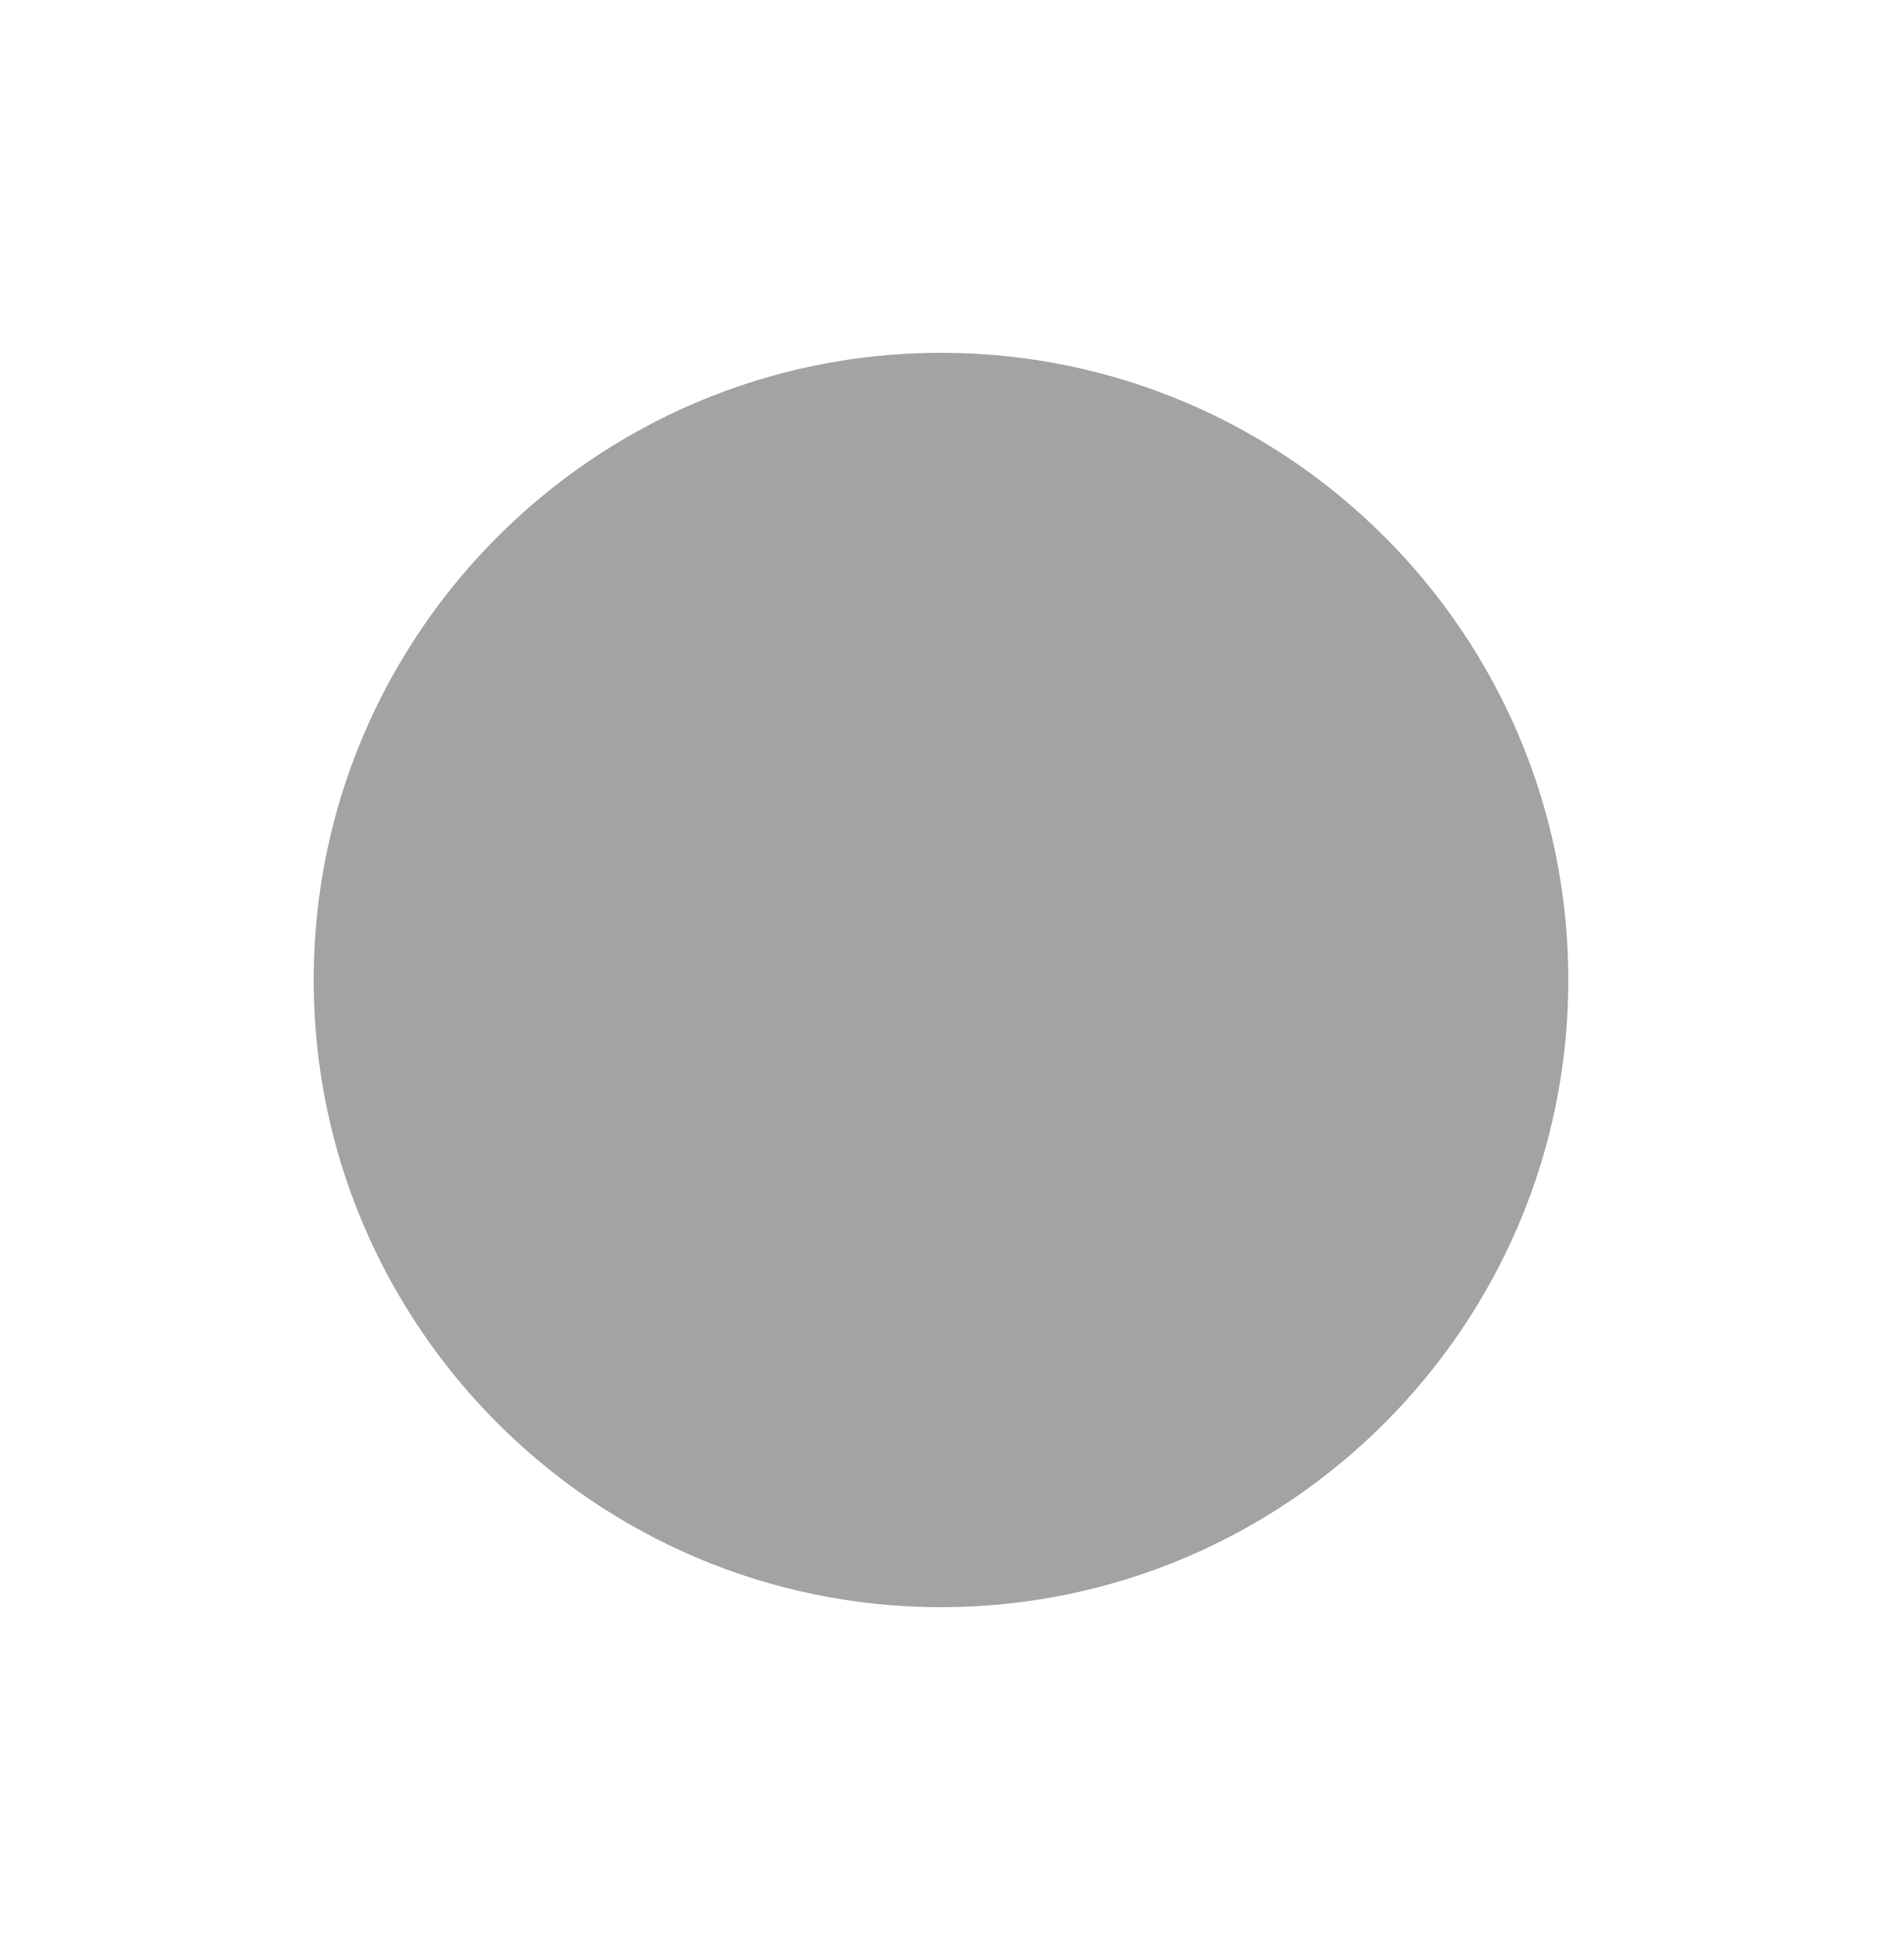
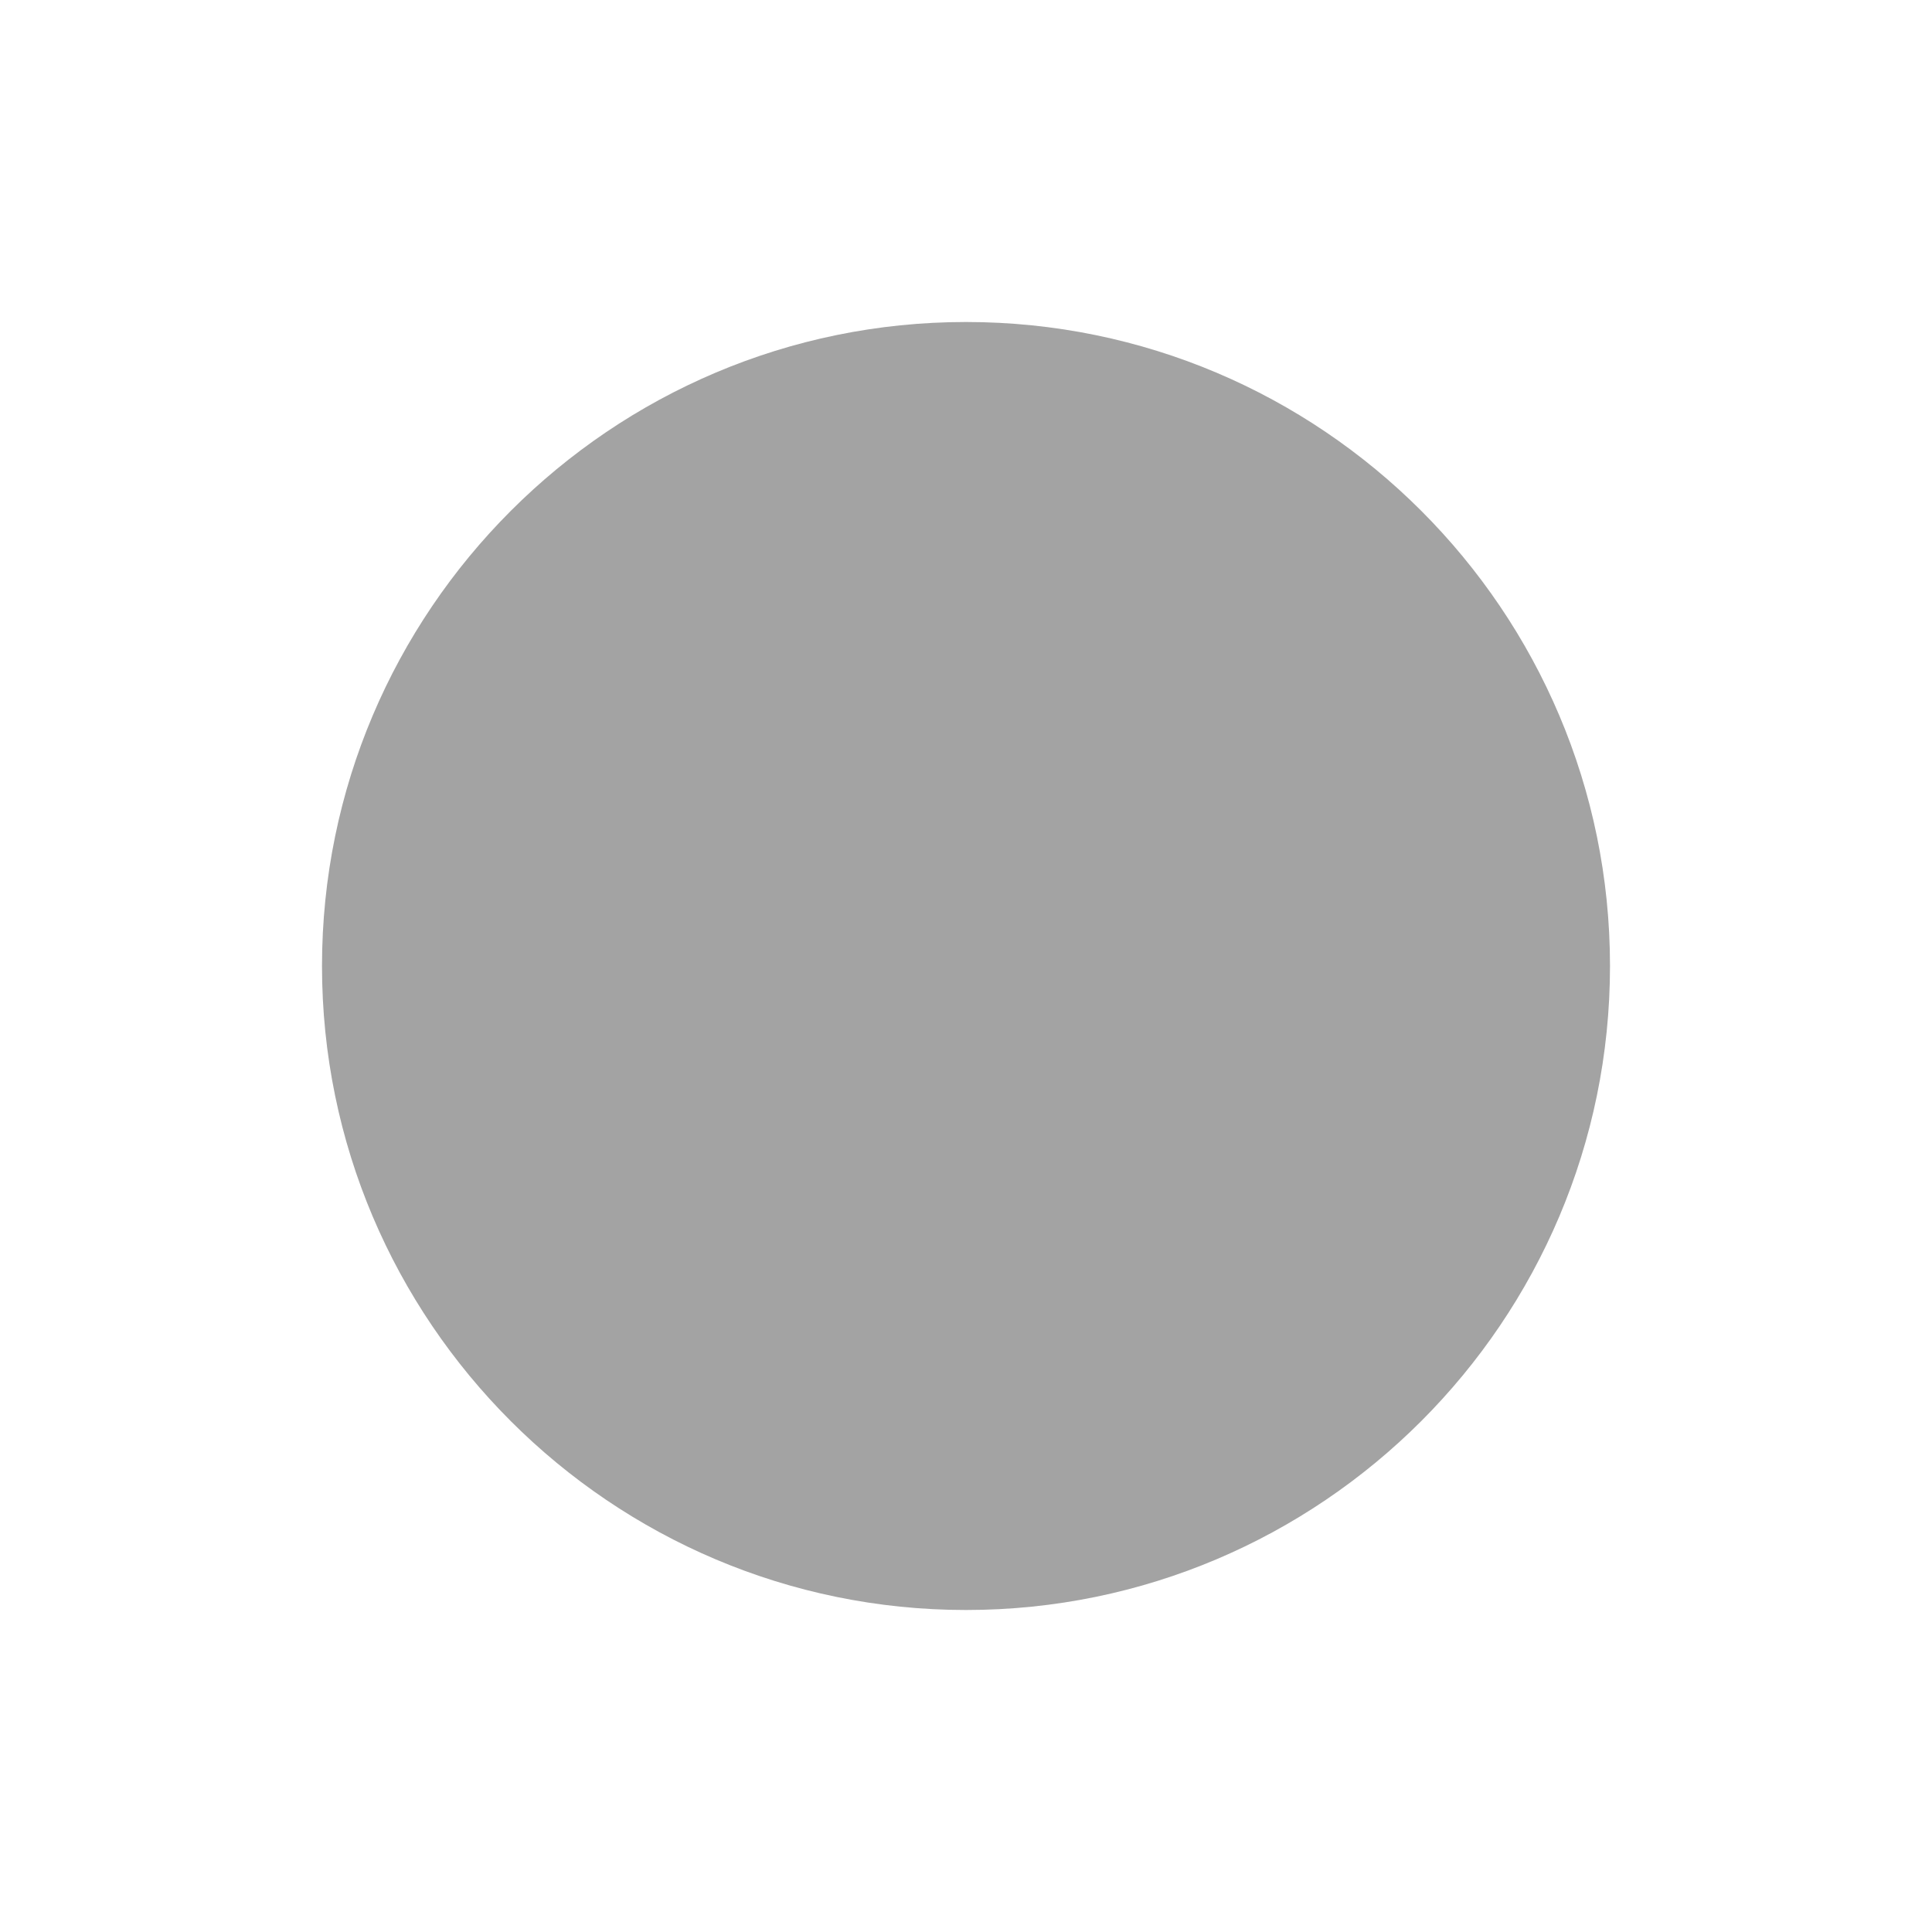
- <svg xmlns="http://www.w3.org/2000/svg" width="24" height="25" viewBox="0 0 24 25" fill="none">
-   <path d="M12 4.5C7.587 4.5 4 8.09 4 12.5C4 16.913 7.59 20.5 12 20.5C16.413 20.5 20 16.91 20 12.5C20 8.087 16.413 4.5 12 4.5V4.5Z" fill="#404040" fill-opacity="0.48" />
+ <svg xmlns="http://www.w3.org/2000/svg" width="24" height="24" viewBox="0 0 24 24" fill="none">
+   <path d="M12 4C7.587 4 4 7.59 4 12C4 16.413 7.59 20 12 20C16.413 20 20 16.41 20 12C20 7.587 16.413 4 12 4V4Z" fill="#404040" fill-opacity="0.48" />
</svg>
